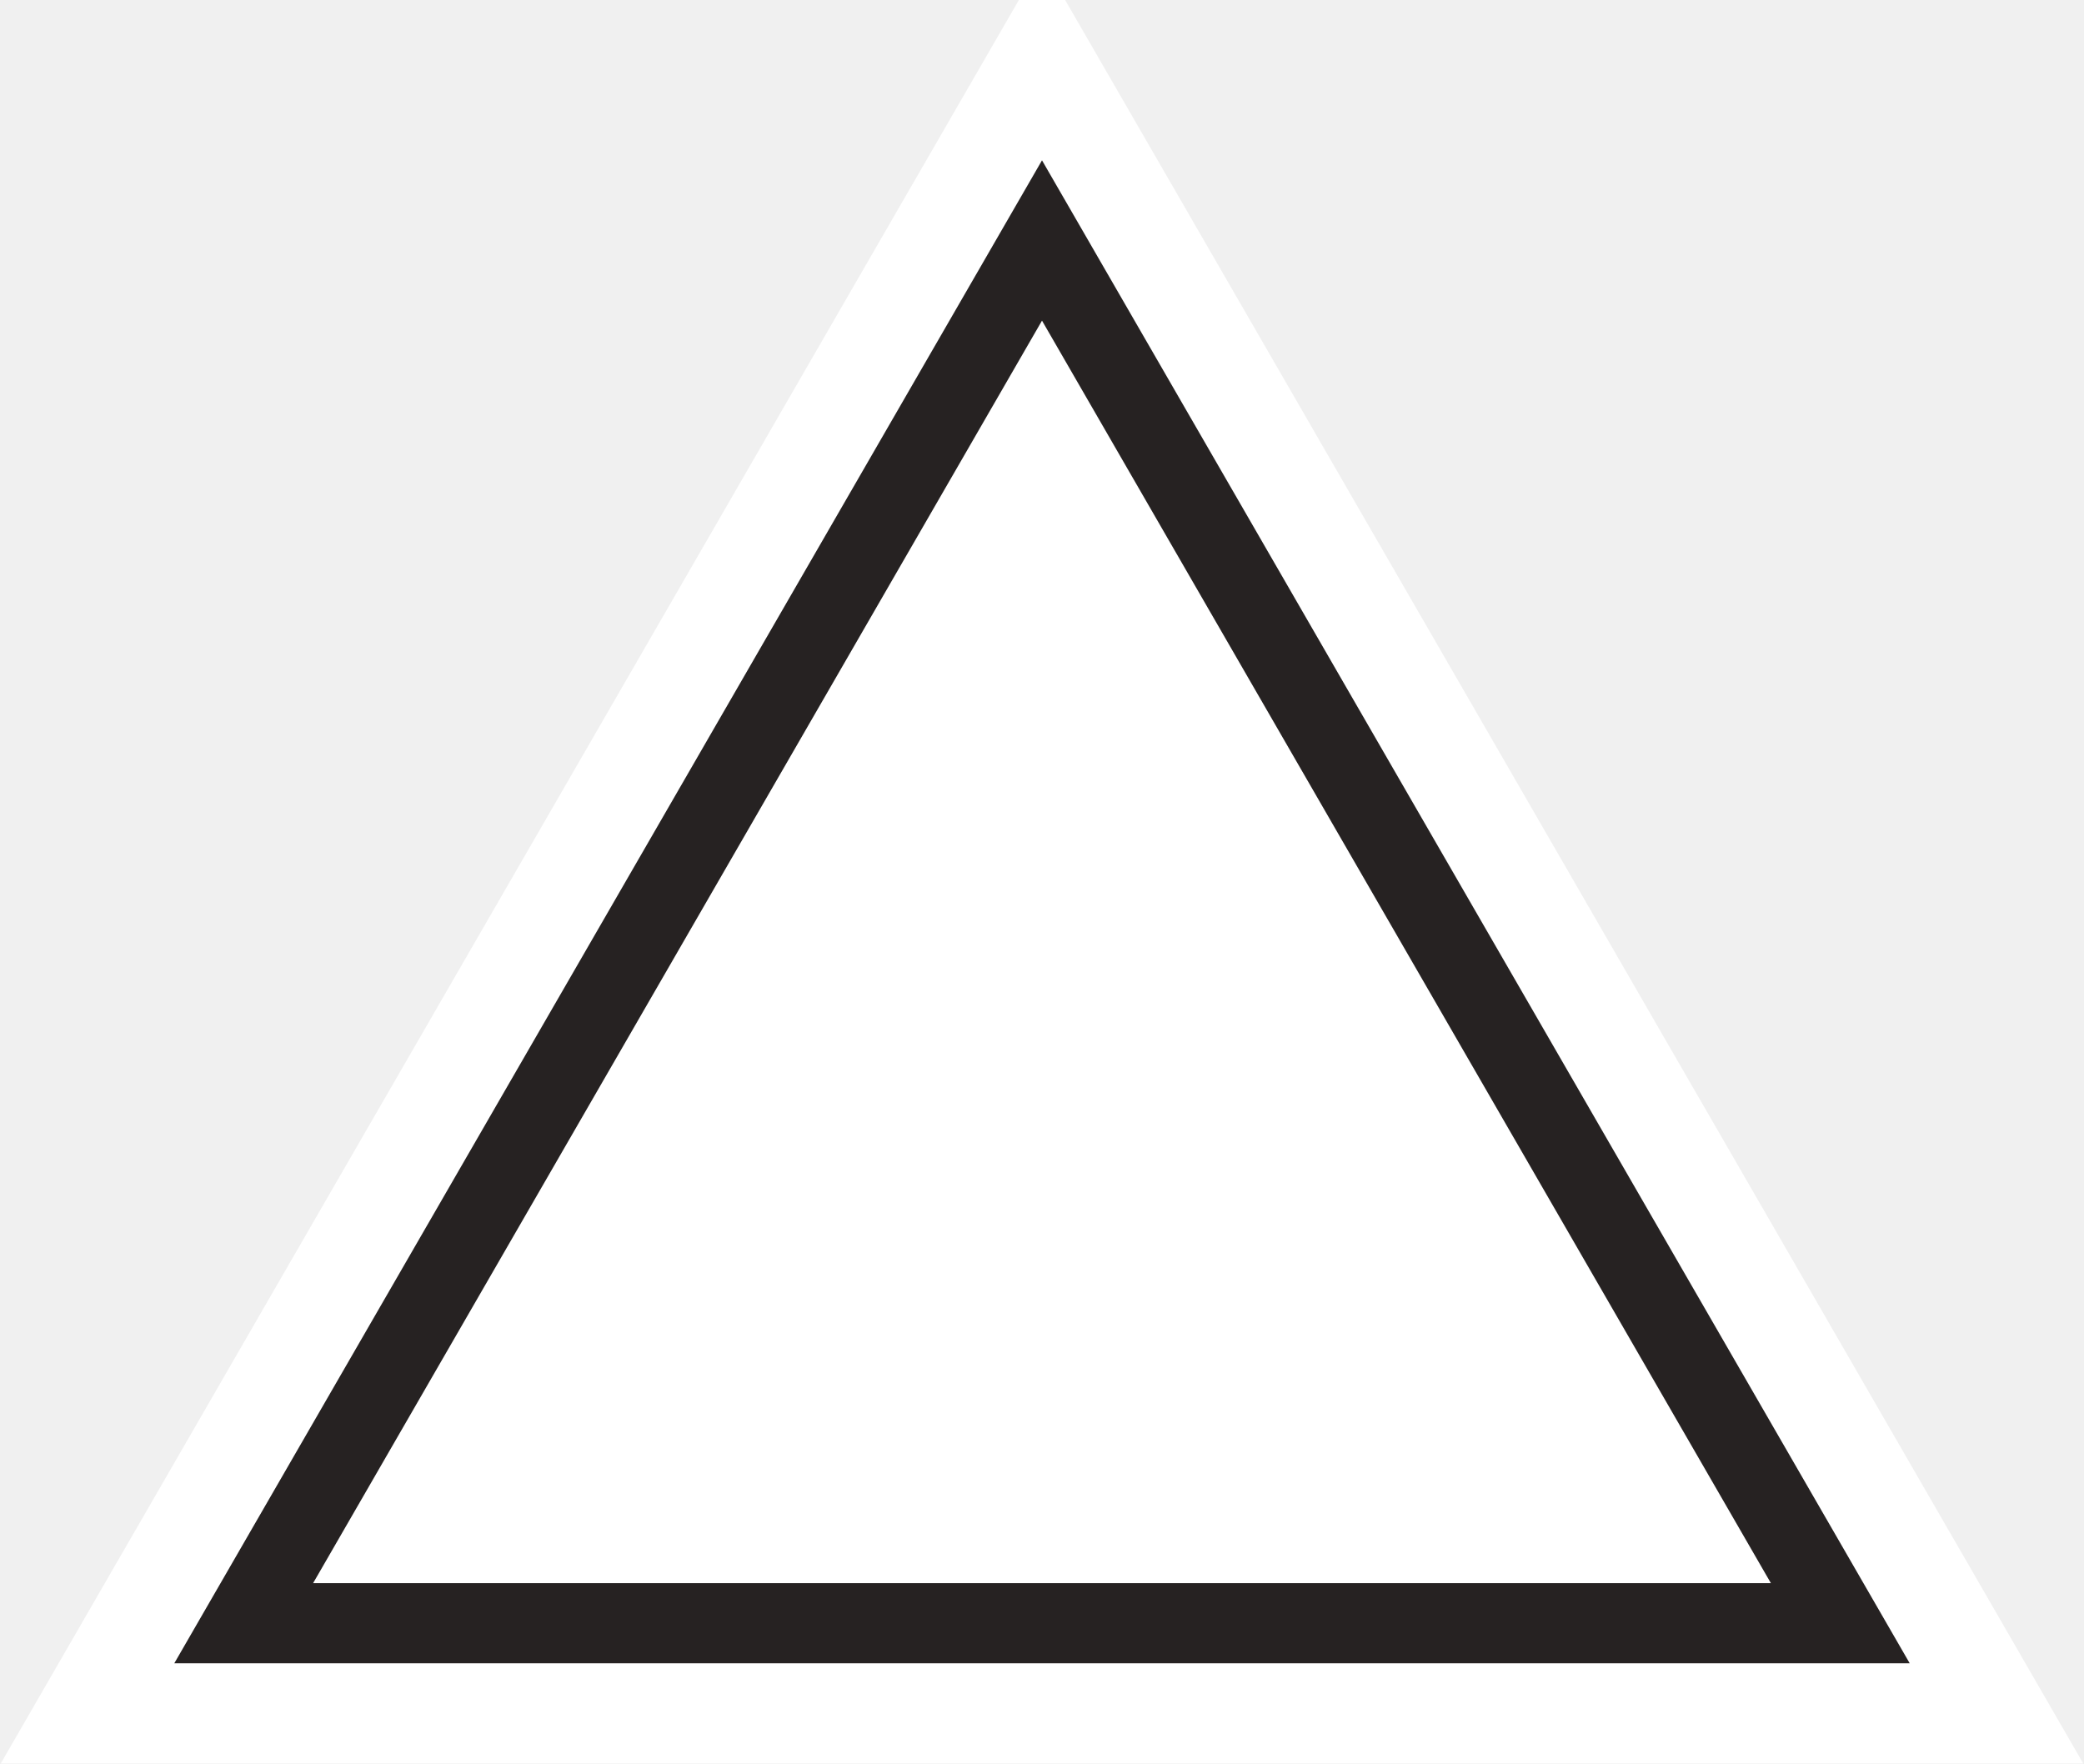
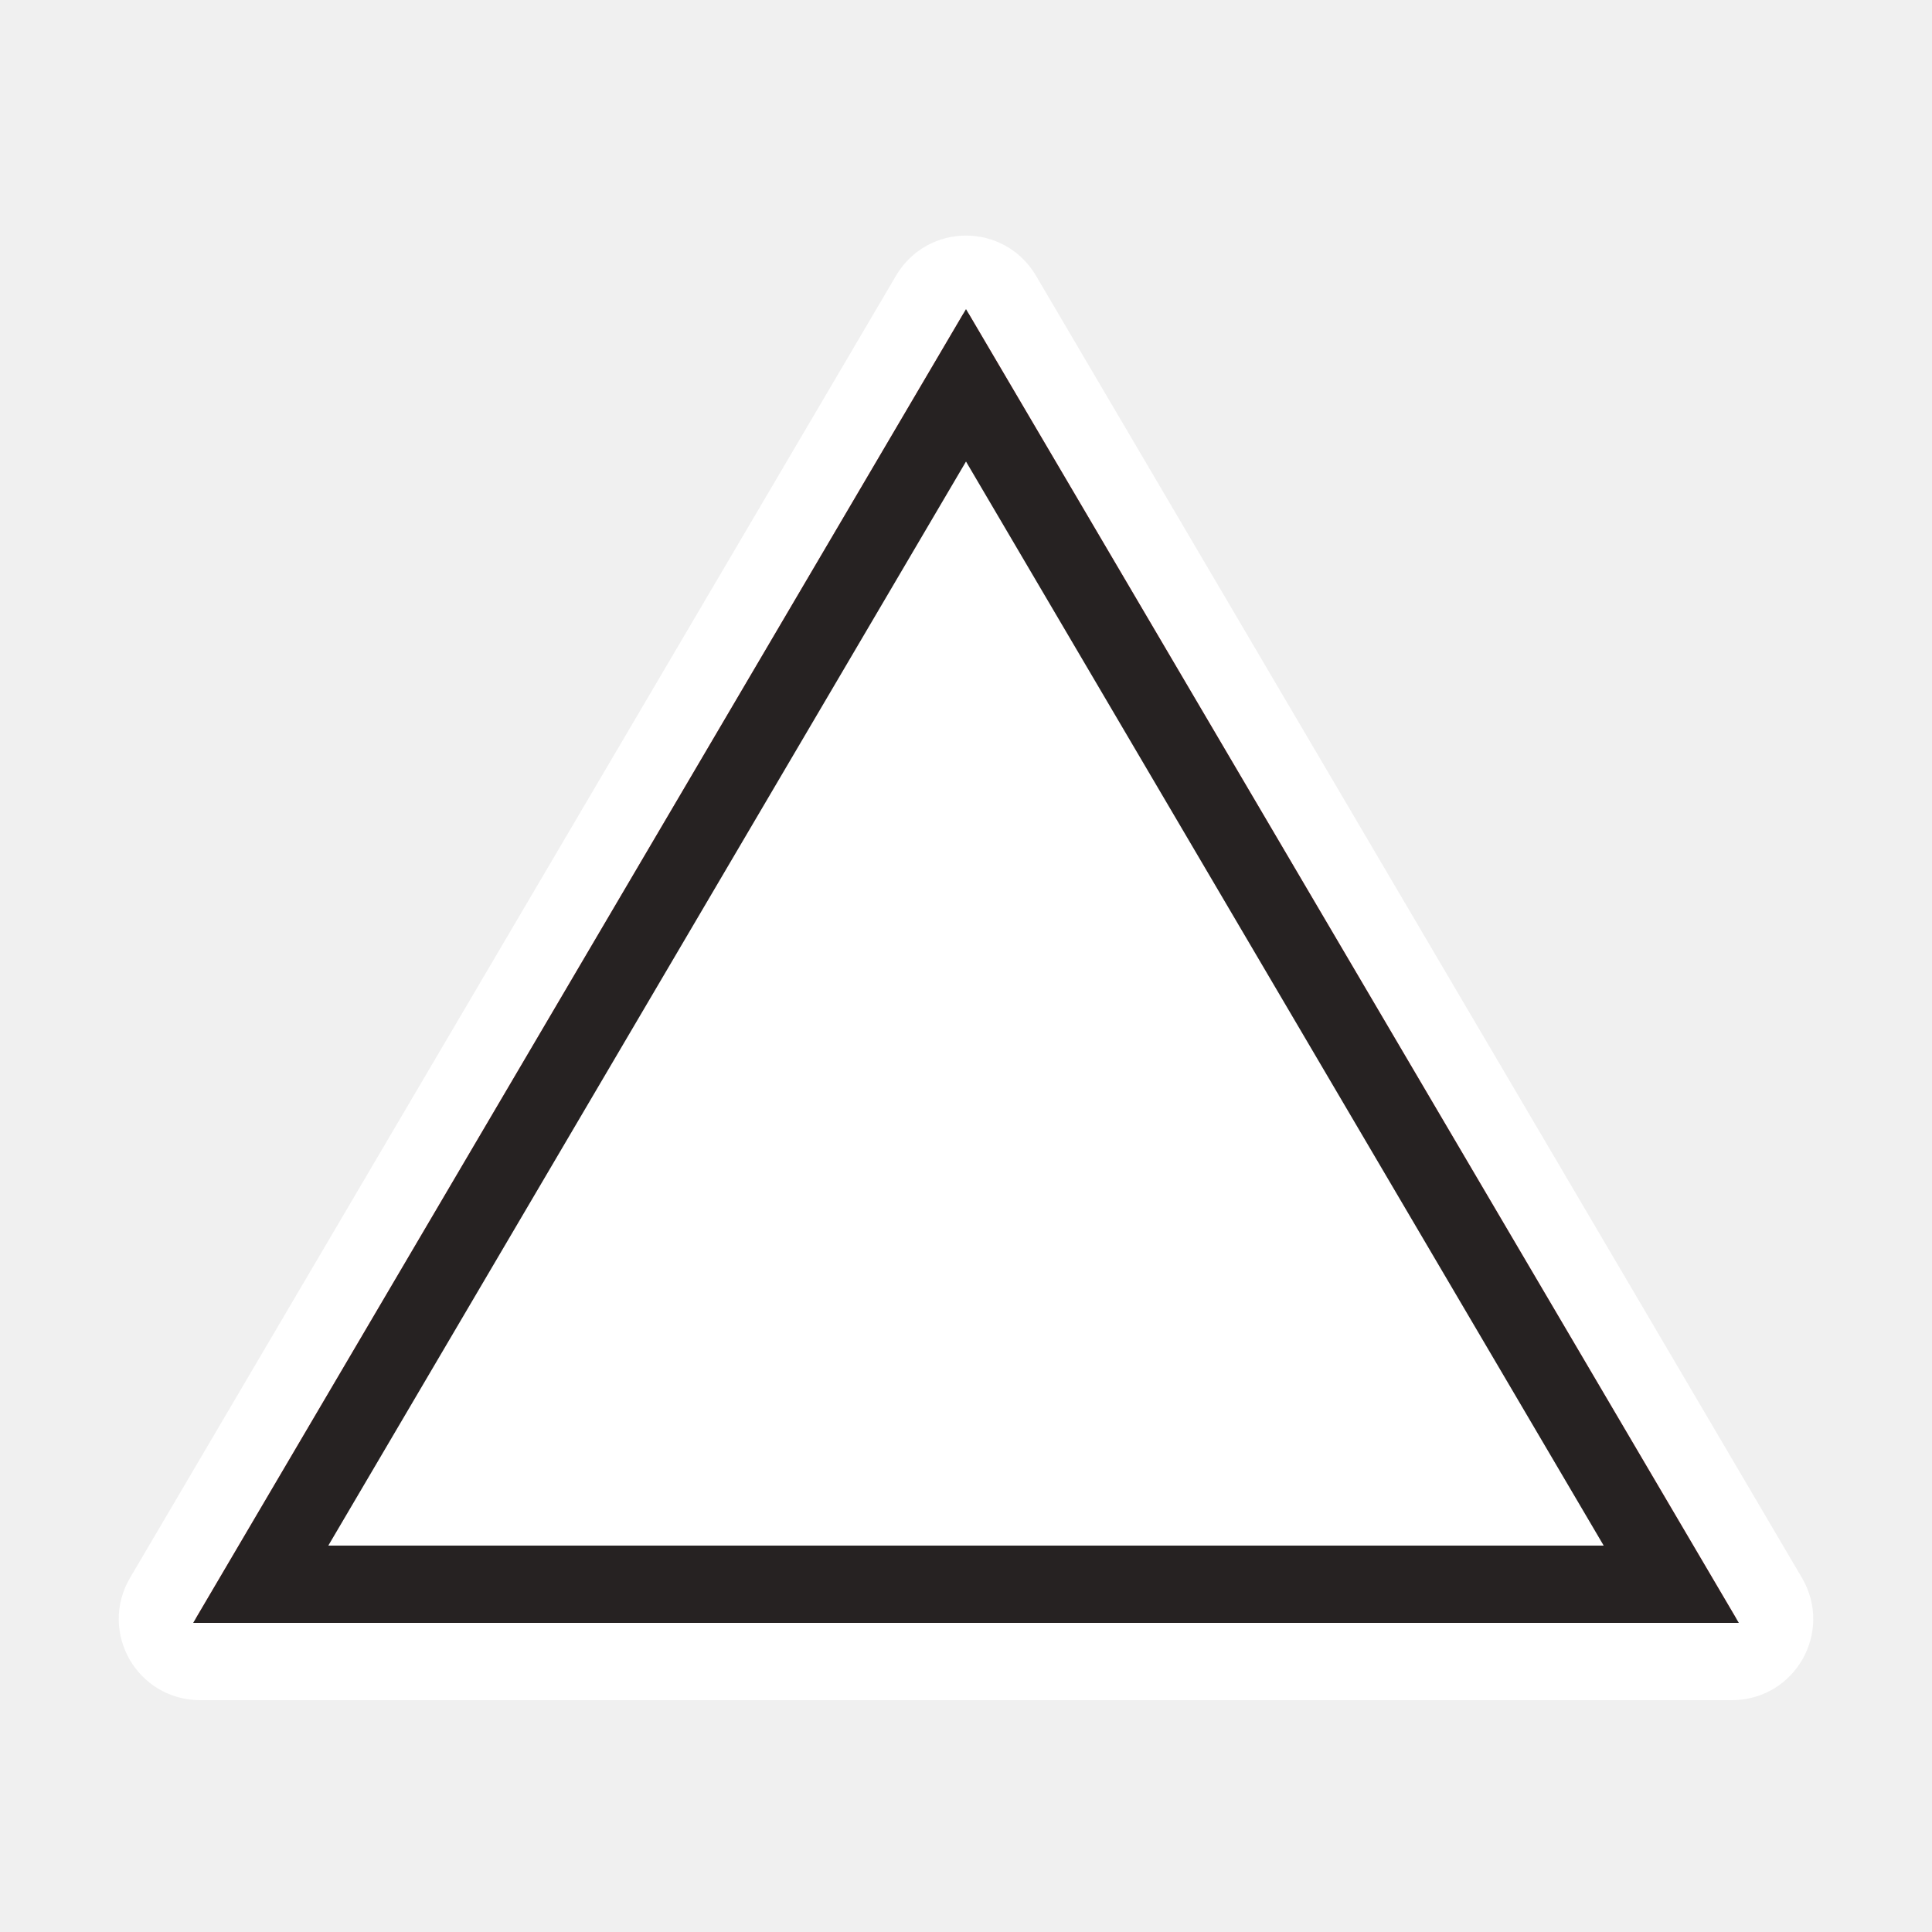
- <svg xmlns="http://www.w3.org/2000/svg" width="52" height="44" viewBox="0 0 52 44" fill="none">
-   <path d="M3.483 42L26 3L48.517 42H3.483Z" fill="white" stroke="white" stroke-width="4" />
-   <path d="M6.081 40.5L26 6L45.919 40.5H6.081Z" fill="white" stroke="#262222" stroke-width="2" />
+ <svg xmlns="http://www.w3.org/2000/svg" width="50" height="50" viewBox="0 0 50 50" fill="none">
+   <path d="M45.773 41.342L25.948 7.64C25.523 6.916 24.477 6.916 24.052 7.64L4.227 41.342C3.795 42.076 4.324 43 5.175 43H44.825C45.676 43 46.205 42.076 45.773 41.342Z" fill="#FF5858" stroke="white" stroke-width="2" />
+   <path d="M6.748 41L25 9.972L43.252 41H6.748Z" fill="white" stroke="#262222" stroke-width="2" />
</svg>
